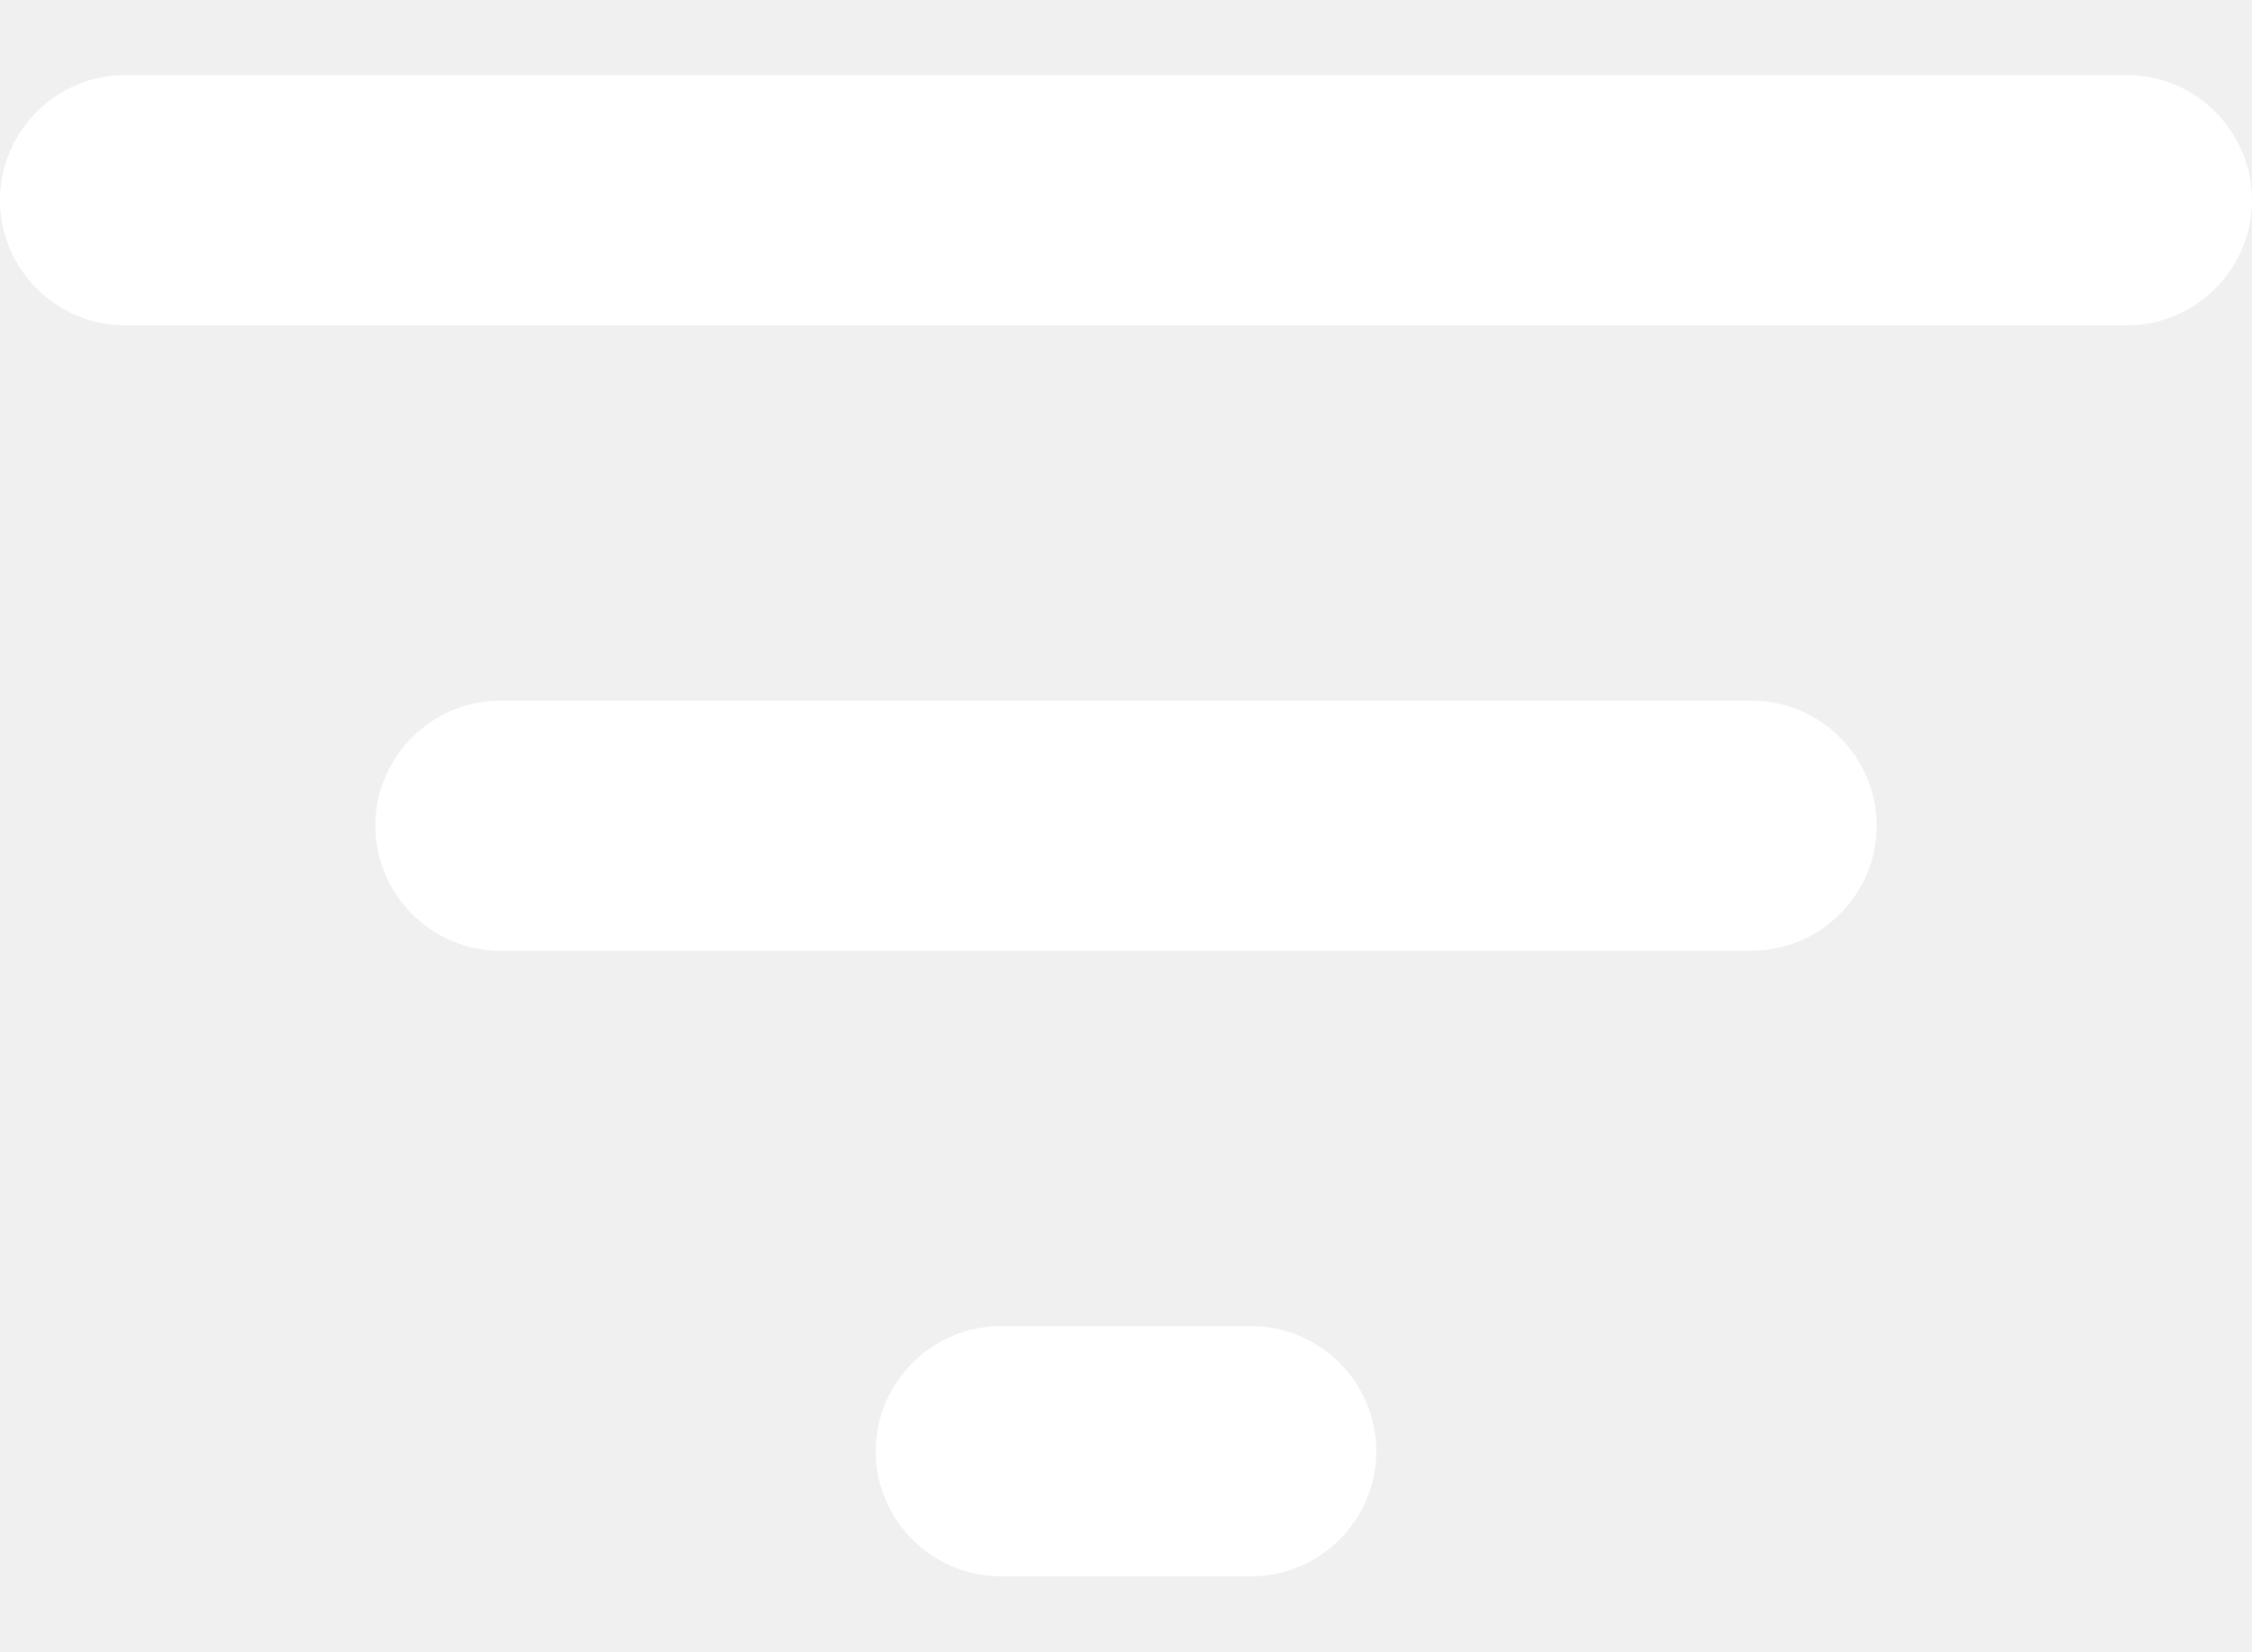
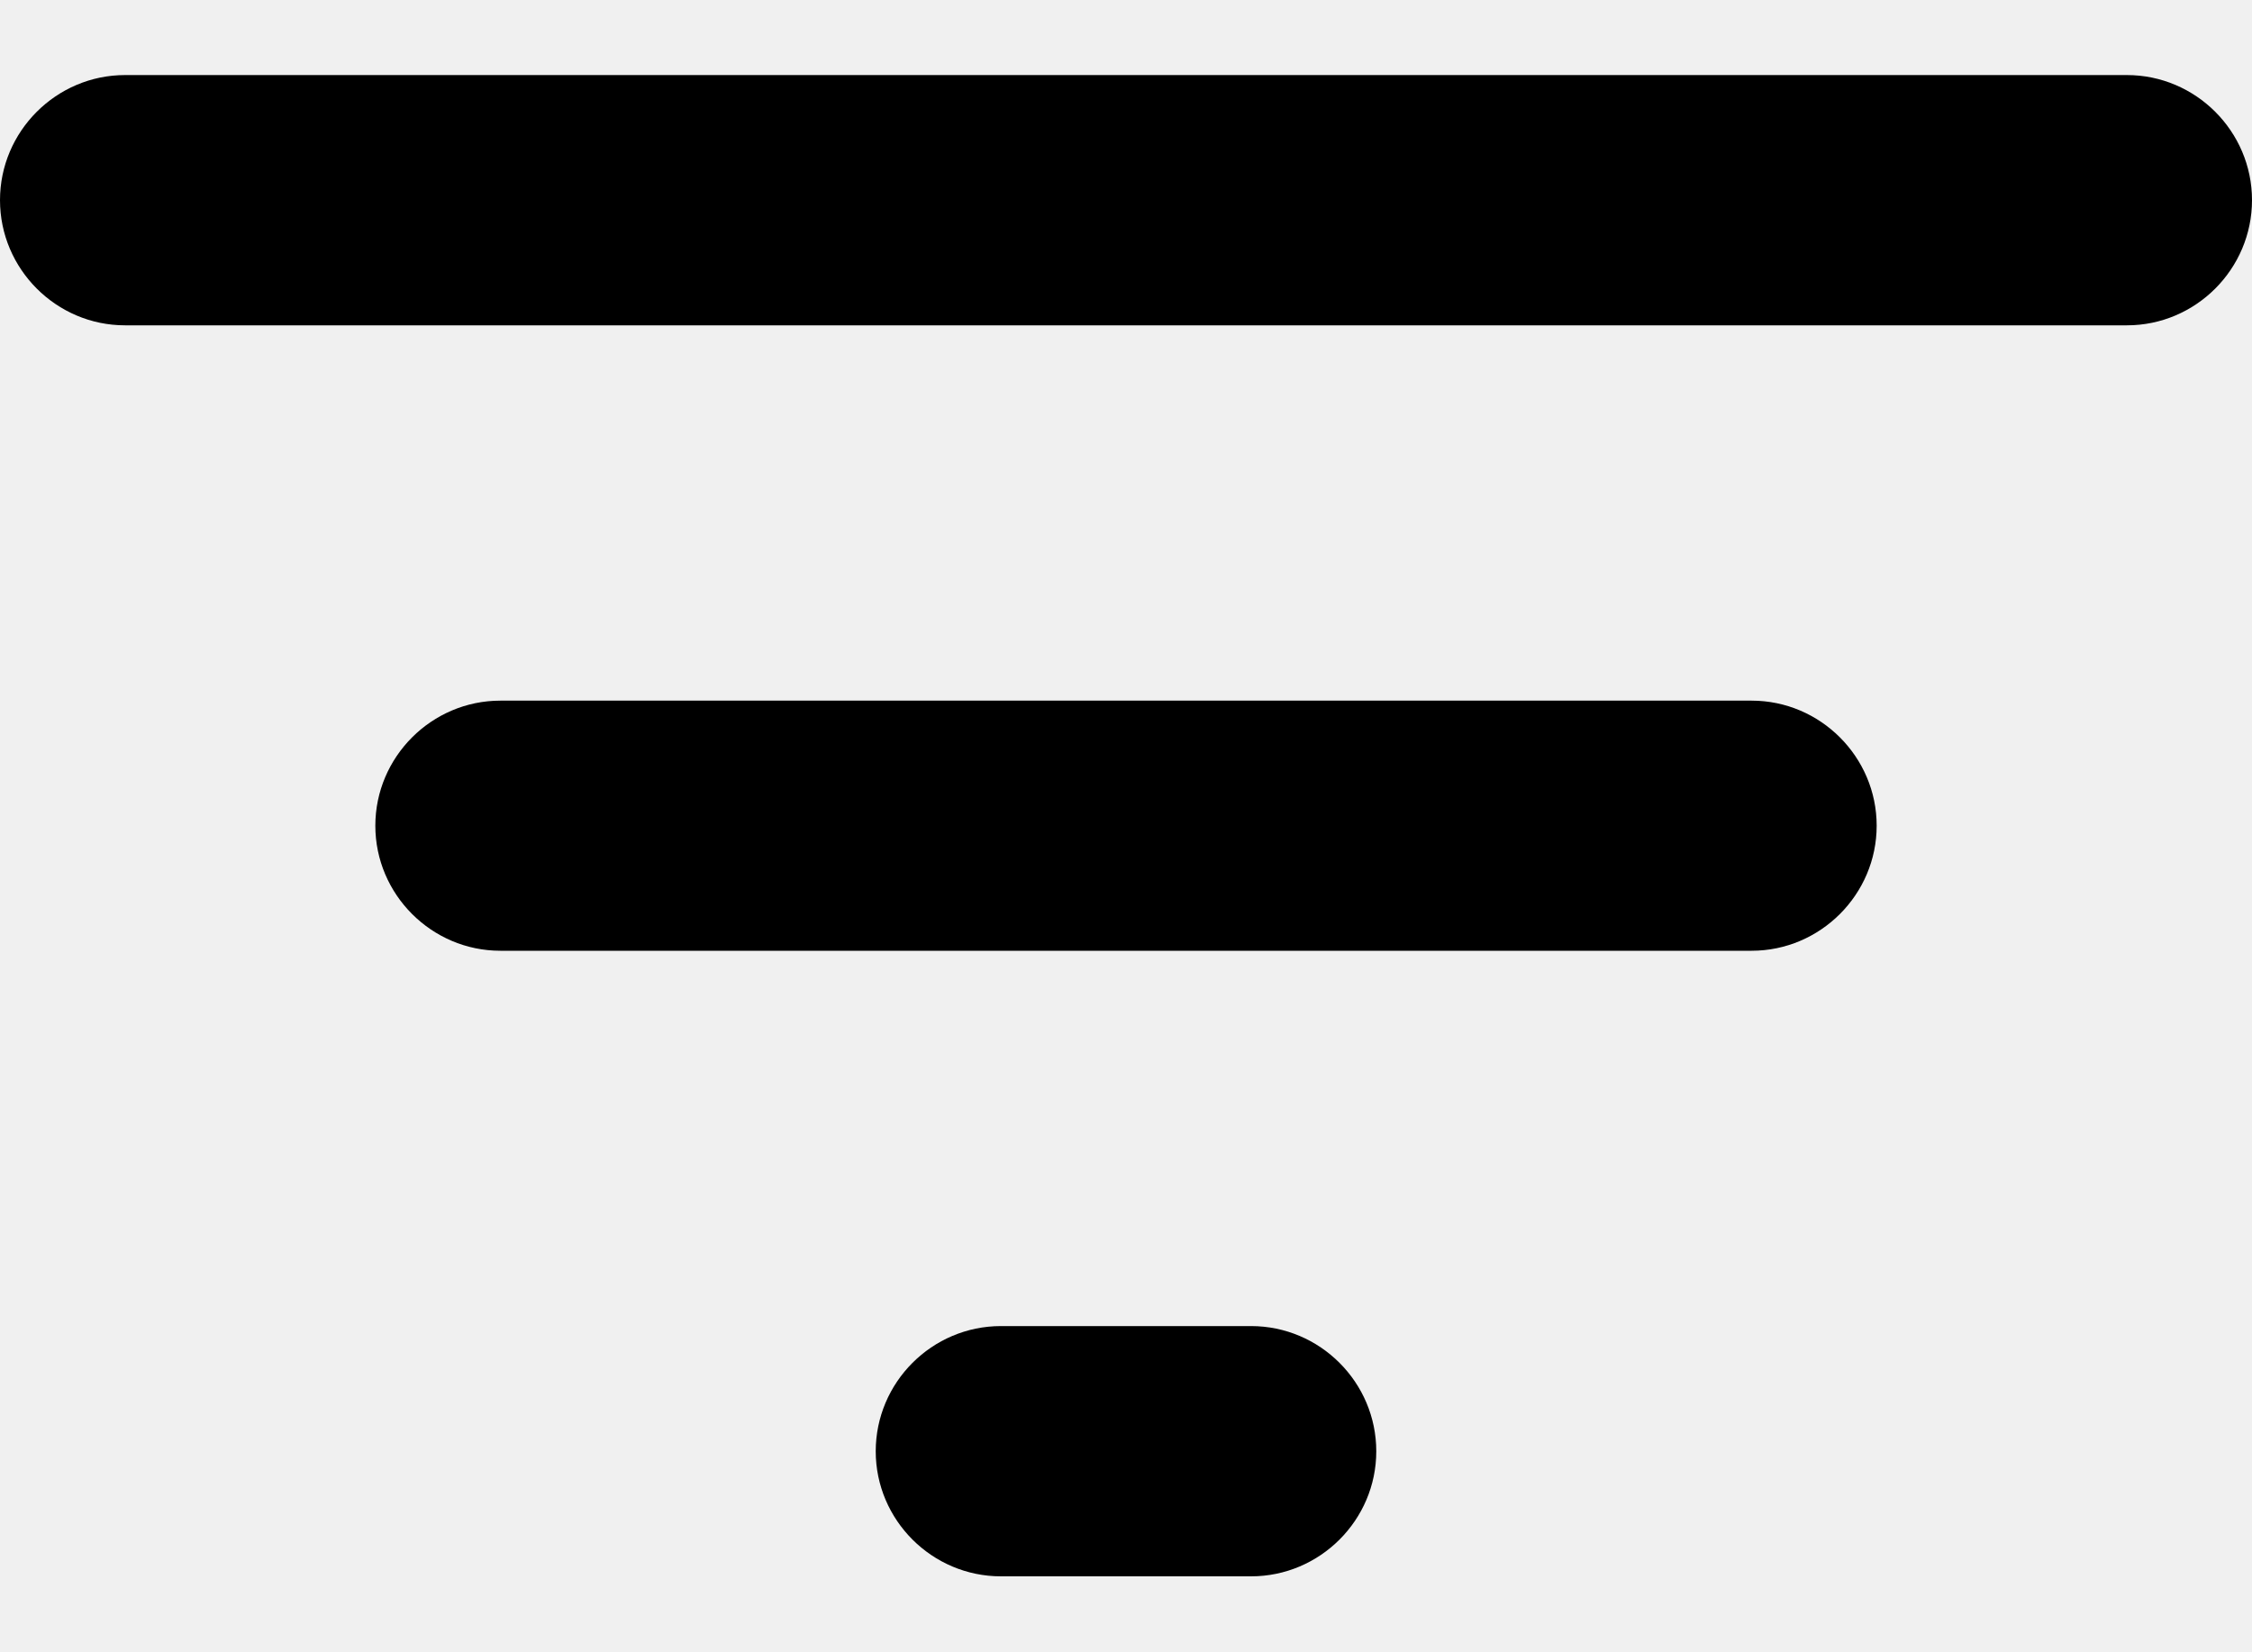
<svg xmlns="http://www.w3.org/2000/svg" width="15" height="11" viewBox="0 0 15 11" fill="currentColor">
-   <path d="M6.667 10.5H8.333C8.792 10.5 9.167 10.125 9.167 9.667C9.167 9.208 8.792 8.833 8.333 8.833H6.667C6.208 8.833 5.833 9.208 5.833 9.667C5.833 10.125 6.208 10.5 6.667 10.5ZM0 1.333C0 1.792 0.375 2.167 0.833 2.167H14.167C14.625 2.167 15 1.792 15 1.333C15 0.875 14.625 0.5 14.167 0.5H0.833C0.375 0.5 0 0.875 0 1.333ZM3.333 6.333H11.667C12.125 6.333 12.5 5.958 12.5 5.5C12.5 5.042 12.125 4.667 11.667 4.667H3.333C2.875 4.667 2.5 5.042 2.5 5.5C2.5 5.958 2.875 6.333 3.333 6.333Z" fill="#FFFFFF" />
+   <path d="M6.667 10.5H8.333C8.792 10.5 9.167 10.125 9.167 9.667C9.167 9.208 8.792 8.833 8.333 8.833H6.667C6.208 8.833 5.833 9.208 5.833 9.667C5.833 10.125 6.208 10.5 6.667 10.5ZM0 1.333C0 1.792 0.375 2.167 0.833 2.167H14.167C14.625 2.167 15  1.792 15 1.333C15 0.875 14.625 0.5 14.167 0.5H0.833C0.375 0.5 0 0.875 0 1.333ZM3.333 6.333H11.667C12.125 6.333 12.5  5.958 12.5 5.5C12.5 5.042 12.125 4.667 11.667 4.667H3.333C2.875 4.667 2.5 5.042 2.5 5.5C2.5 5.958 2.875 6.333  3.333 6.333Z" />
</svg>
